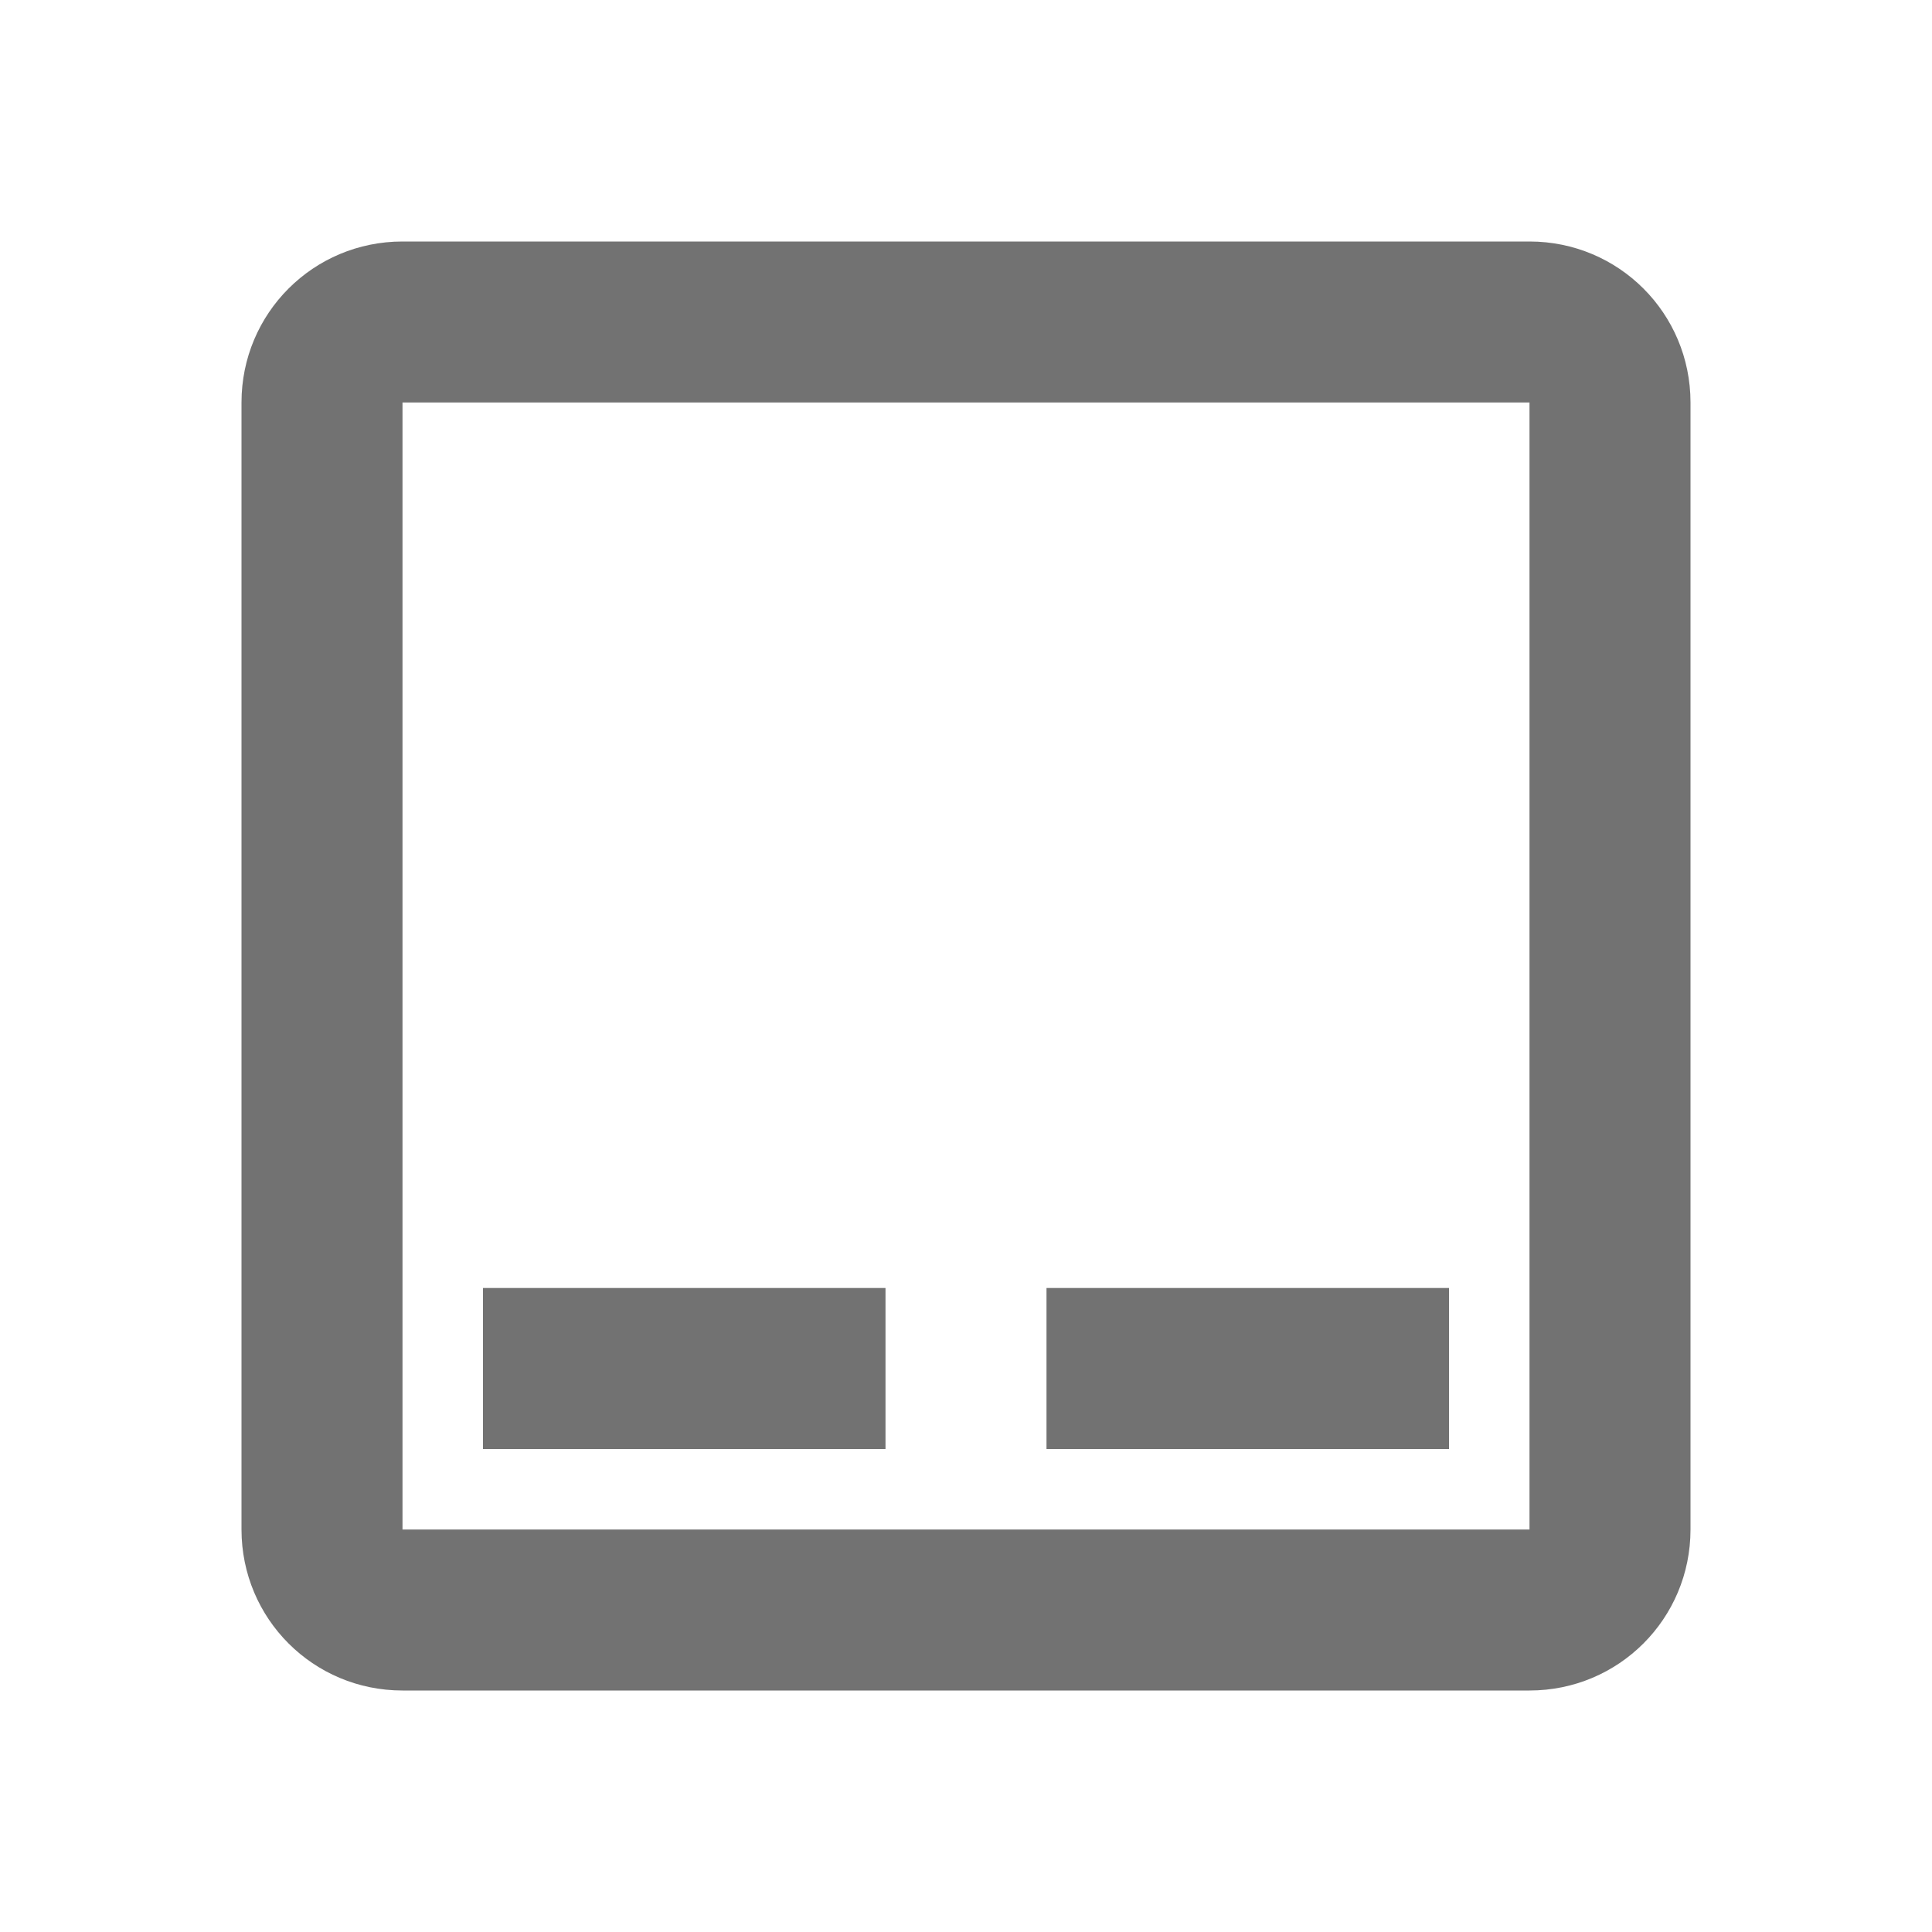
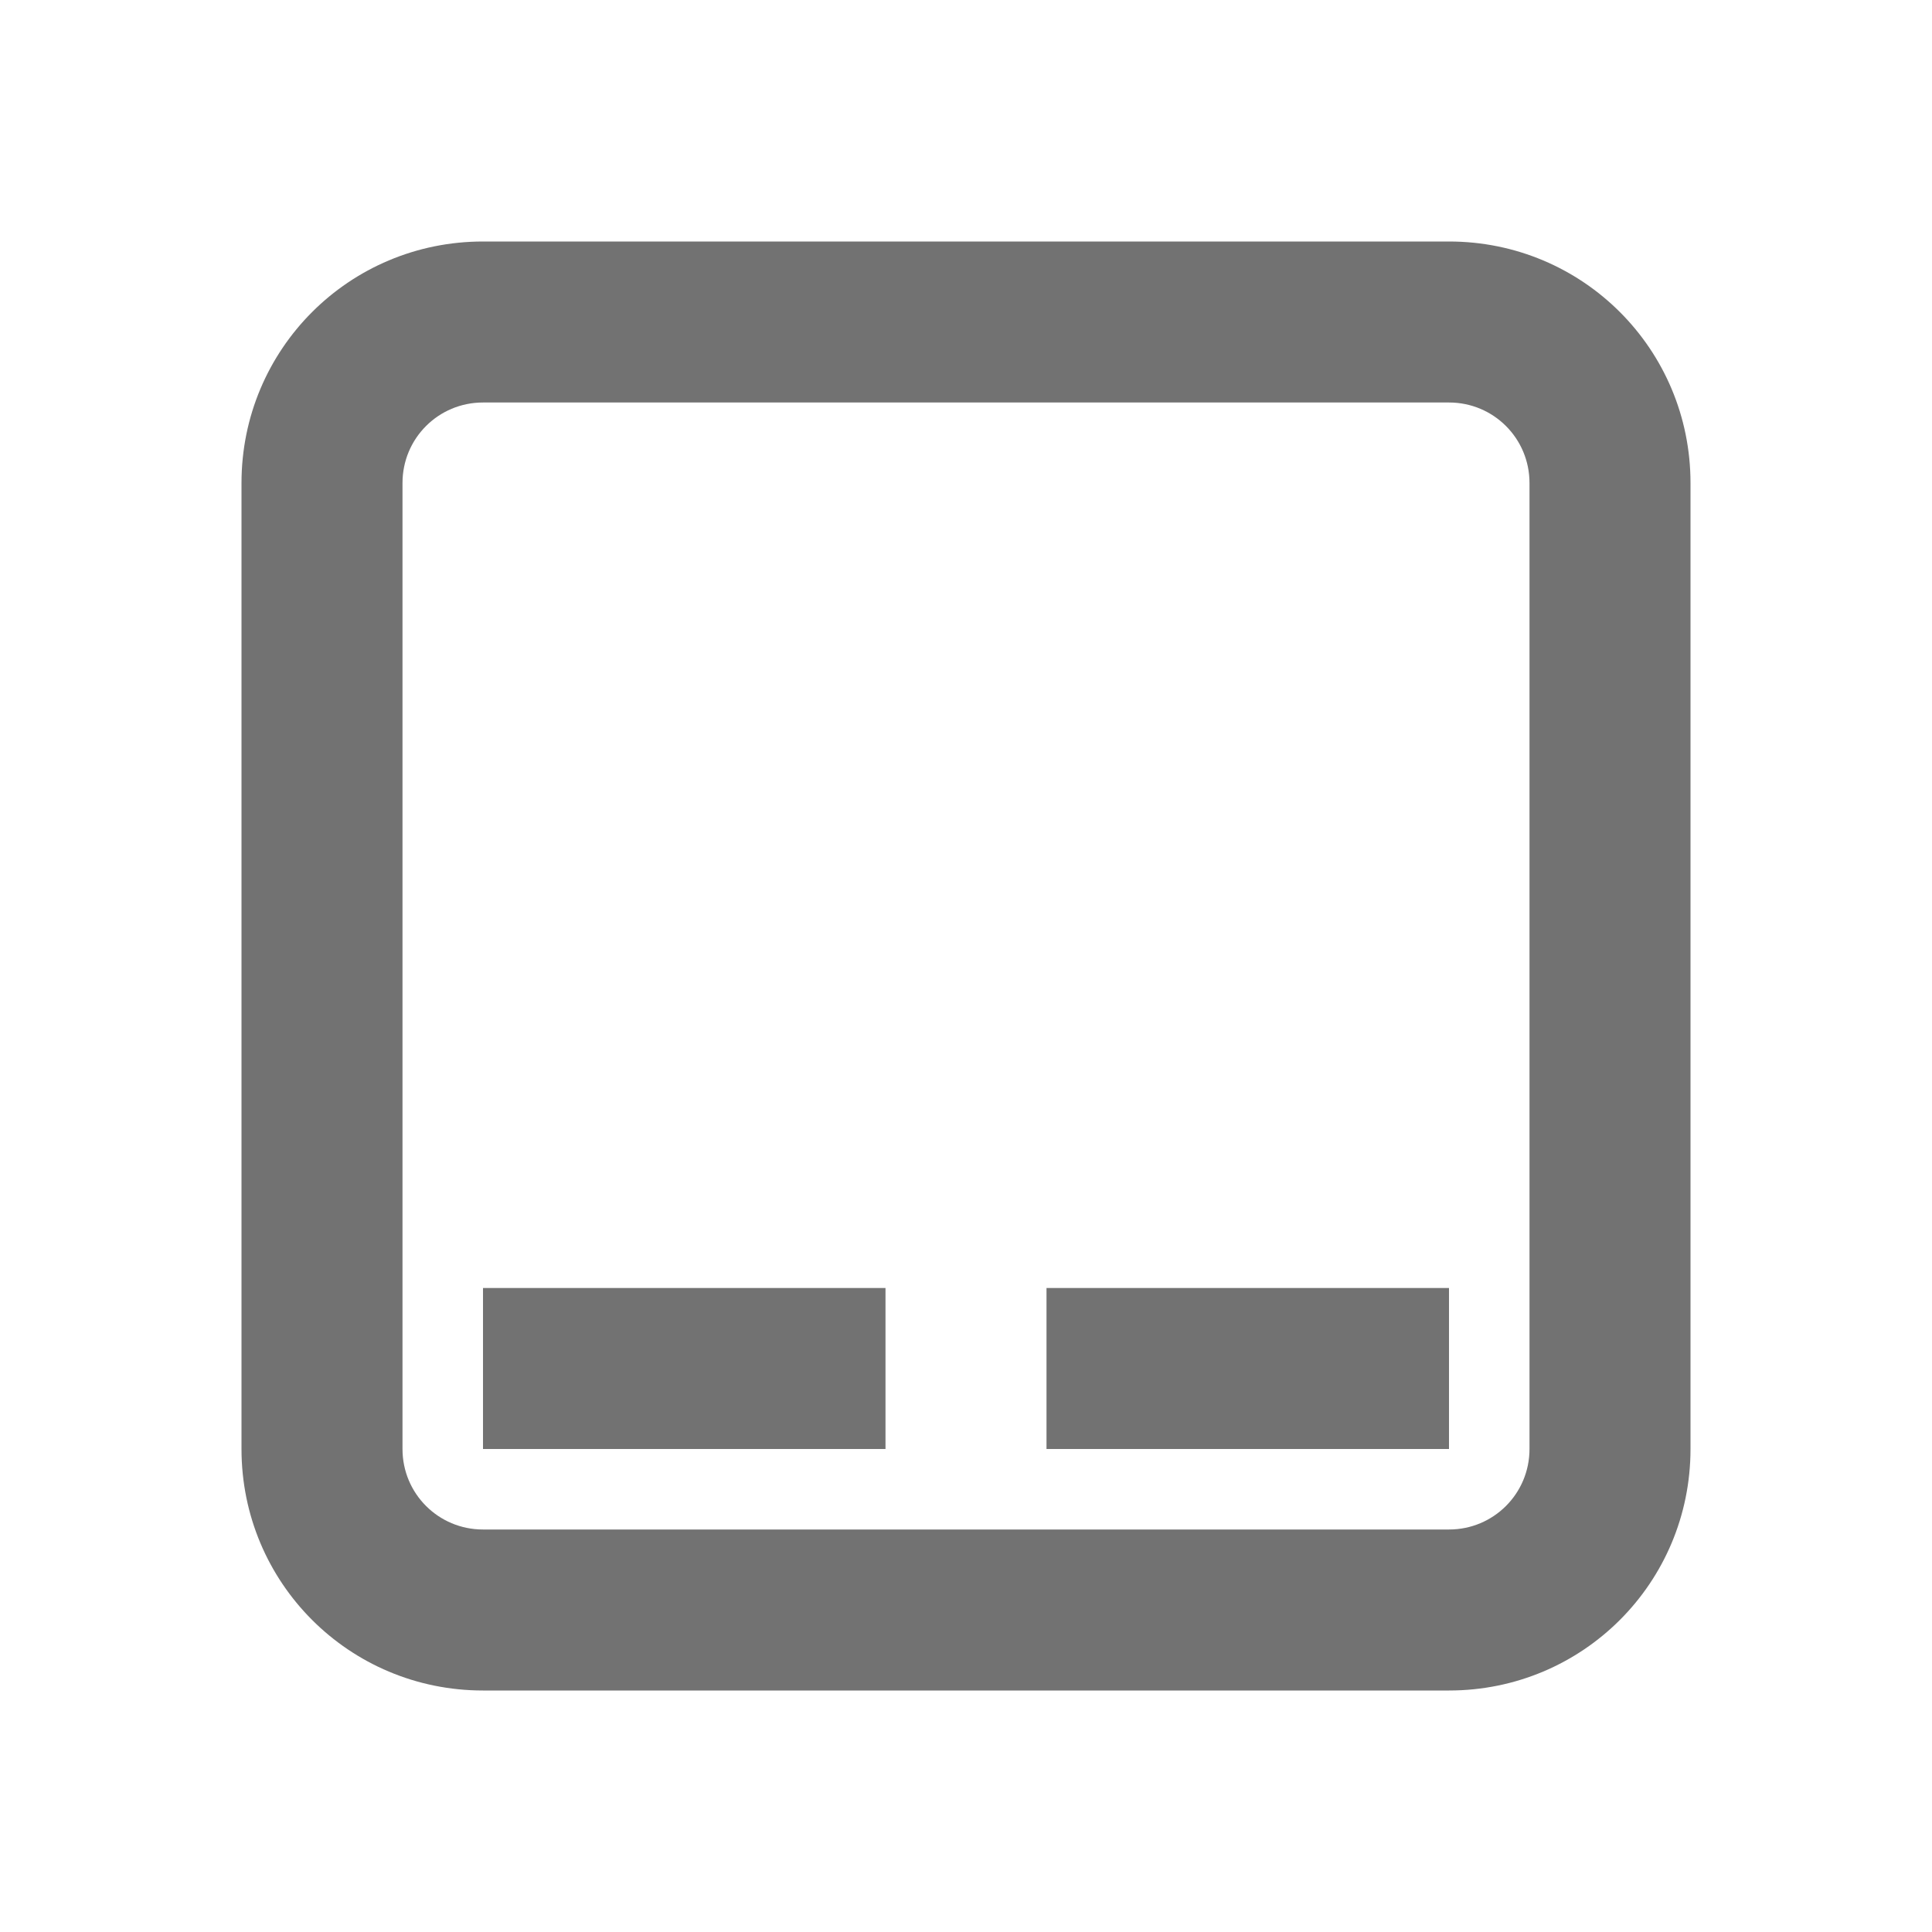
<svg xmlns="http://www.w3.org/2000/svg" version="1.1" viewBox="0 0 24 24">
  <defs>
    <style id="current-color-scheme" type="text/css">.ColorScheme-Text {
        color:#727272;
      }</style>
  </defs>
-   <path class="ColorScheme-Text" d="m5 3c-1.108 0-2 0.892-2 2v14c0 1.108 0.892 2 2 2h14c1.108 0 2-0.892 2-2v-14c0-1.108-0.892-2-2-2zm0 2h14v14h-14zm1 11v2h5v-2zm7 0v2h5v-2z" fill="currentColor" />
+   <path class="ColorScheme-Text" d="m6 3c-1.662 0-3 1.338-3 3v12c0 1.662 1.338 3 3 3h12c1.662 0 3-1.338 3-3v-12c0-1.662-1.338-3-3-3zm0 2h12c0.554 0 1 0.446 1 1v12c0 0.554-0.446 1-1 1h-12c-0.554 0-1-0.446-1-1v-12c0-0.554 0.446-1 1-1zm0 11v2h5v-2zm7 0v2h5v-2z" fill="currentColor" />
</svg>
